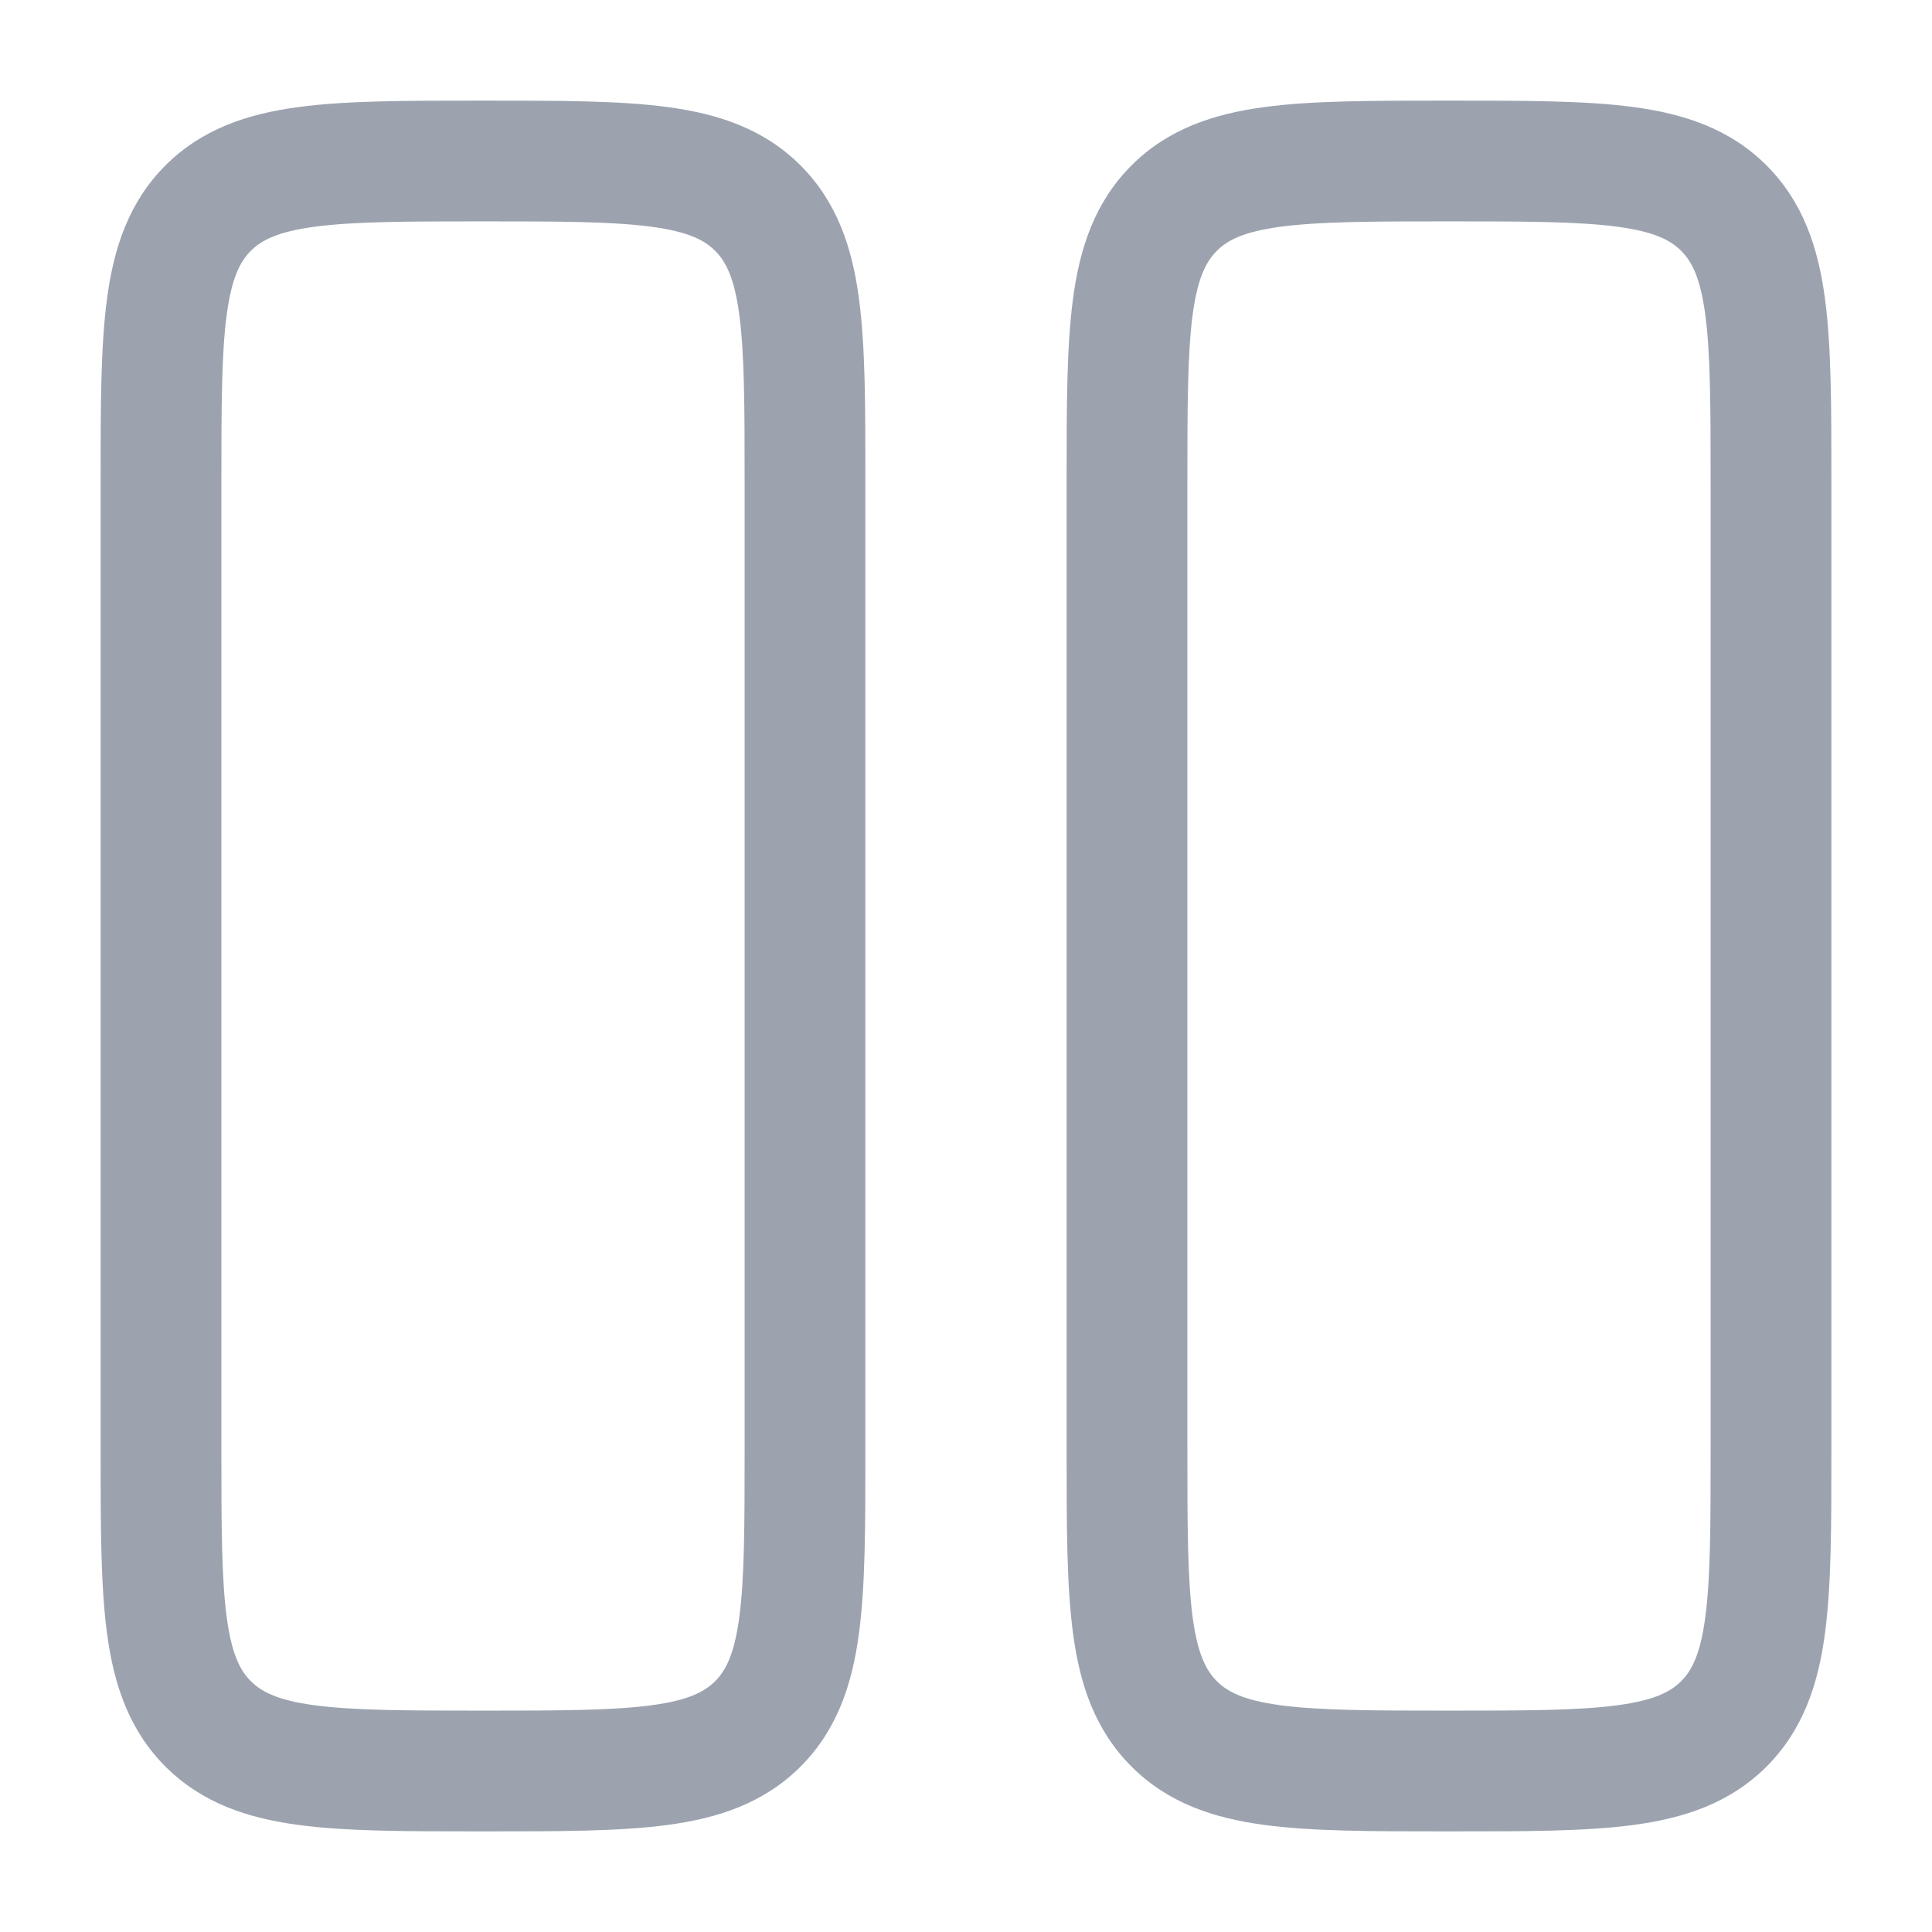
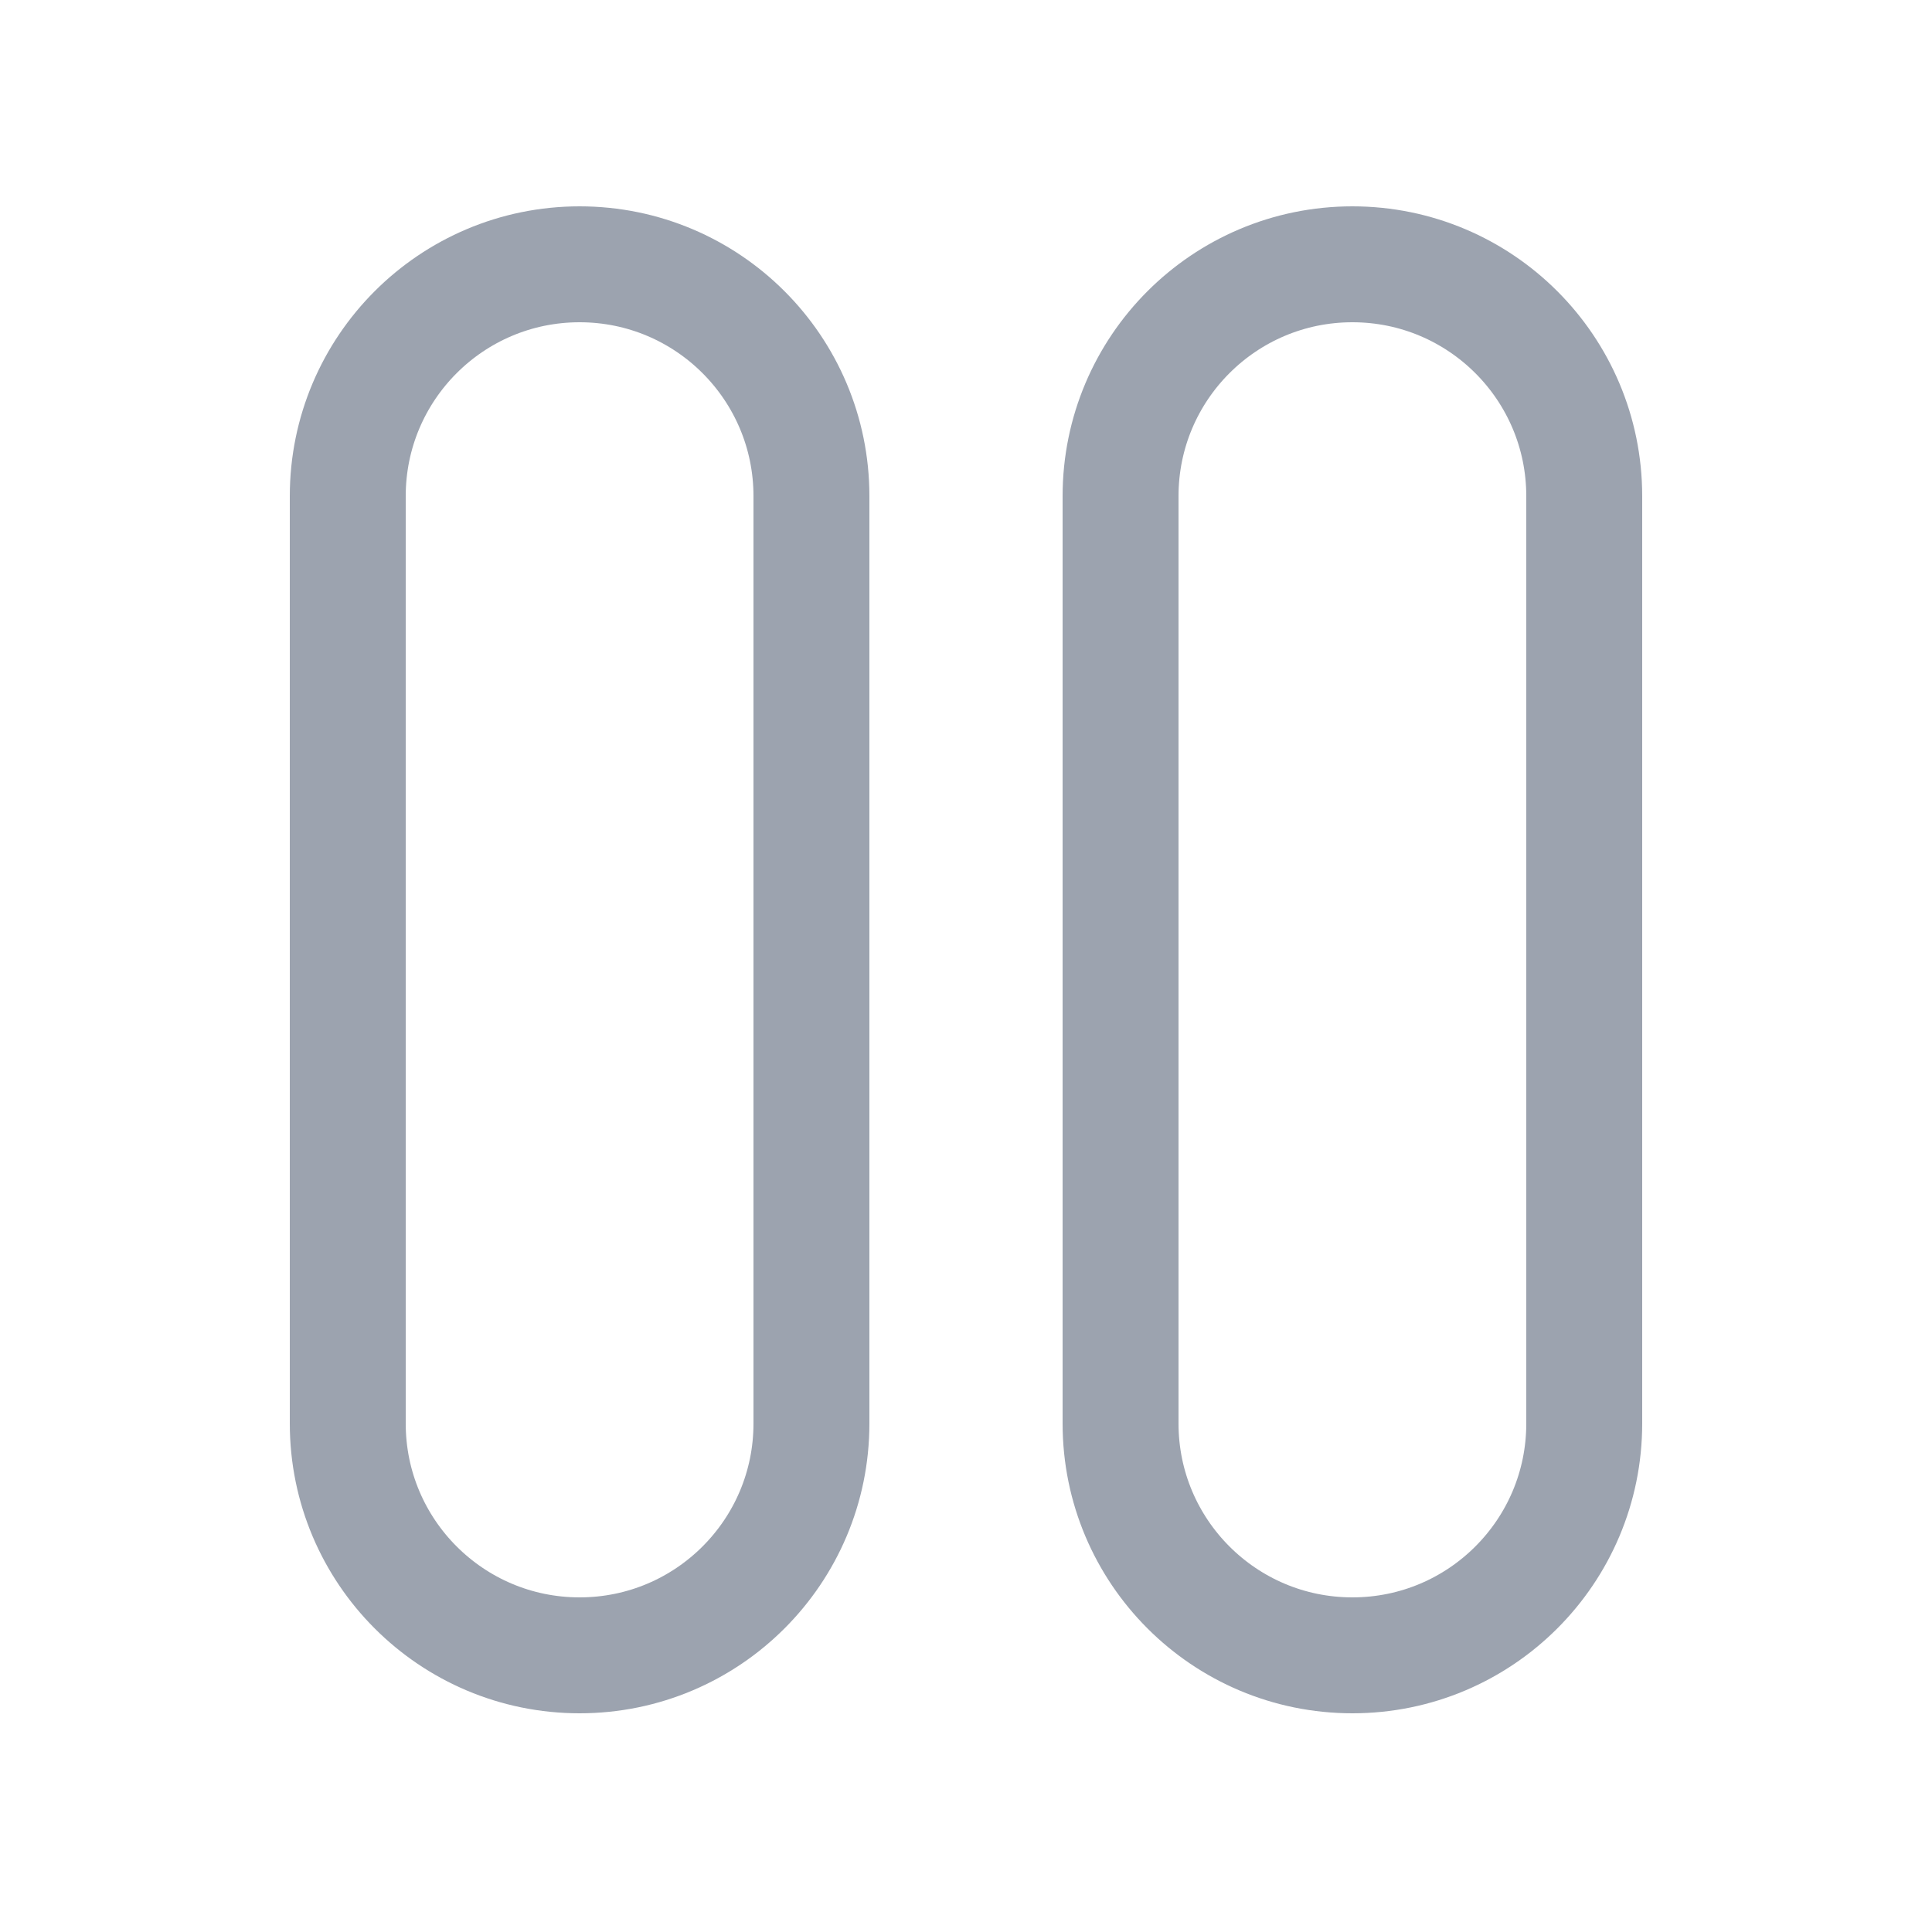
- <svg xmlns="http://www.w3.org/2000/svg" width="800px" height="800px" viewBox="0 0 24 24" fill="none">
+ <svg xmlns="http://www.w3.org/2000/svg" width="800px" height="800px" viewBox="-0.5 0 25 25" fill="none" stroke="">
  <g id="SVGRepo_bgCarrier" stroke-width="0" />
  <g id="SVGRepo_tracerCarrier" stroke-linecap="round" stroke-linejoin="round" />
  <g id="SVGRepo_iconCarrier">
-     <path fill-rule="evenodd" clip-rule="evenodd" d="M5.948 1.25H6.052C6.95 1.25 7.7 1.25 8.294 1.33C8.922 1.414 9.489 1.6 9.945 2.055C10.4 2.511 10.586 3.078 10.67 3.706C10.75 4.3 10.75 5.05 10.75 5.948V18.052C10.75 18.951 10.75 19.7 10.67 20.294C10.586 20.922 10.4 21.489 9.945 21.945C9.489 22.4 8.922 22.586 8.294 22.67C7.7 22.75 6.95 22.75 6.052 22.75H5.948C5.05 22.75 4.3 22.75 3.706 22.67C3.078 22.586 2.511 22.4 2.055 21.945C1.6 21.489 1.414 20.922 1.33 20.294C1.25 19.7 1.25 18.951 1.25 18.052V5.948C1.25 5.05 1.25 4.3 1.33 3.706C1.414 3.078 1.6 2.511 2.055 2.055C2.511 1.6 3.078 1.414 3.706 1.33C4.3 1.25 5.05 1.25 5.948 1.25ZM3.905 2.817C3.444 2.879 3.246 2.986 3.116 3.116C2.986 3.246 2.879 3.444 2.817 3.905C2.752 4.388 2.75 5.036 2.75 6V18C2.75 18.964 2.752 19.612 2.817 20.095C2.879 20.556 2.986 20.754 3.116 20.884C3.246 21.014 3.444 21.121 3.905 21.183C4.388 21.248 5.036 21.25 6 21.25C6.964 21.25 7.612 21.248 8.095 21.183C8.556 21.121 8.754 21.014 8.884 20.884C9.014 20.754 9.121 20.556 9.183 20.095C9.248 19.612 9.25 18.964 9.25 18V6C9.25 5.036 9.248 4.388 9.183 3.905C9.121 3.444 9.014 3.246 8.884 3.116C8.754 2.986 8.556 2.879 8.095 2.817C7.612 2.752 6.964 2.75 6 2.75C5.036 2.75 4.388 2.752 3.905 2.817ZM17.948 1.25H18.052C18.951 1.25 19.7 1.25 20.294 1.33C20.922 1.414 21.489 1.6 21.945 2.055C22.4 2.511 22.586 3.078 22.67 3.706C22.75 4.3 22.75 5.05 22.75 5.948V18.052C22.75 18.951 22.75 19.7 22.67 20.294C22.586 20.922 22.4 21.489 21.945 21.945C21.489 22.4 20.922 22.586 20.294 22.67C19.7 22.75 18.951 22.75 18.052 22.75H17.948C17.049 22.75 16.3 22.75 15.706 22.67C15.078 22.586 14.511 22.4 14.056 21.945C13.6 21.489 13.414 20.922 13.33 20.294C13.25 19.7 13.25 18.951 13.25 18.052V5.948C13.25 5.05 13.25 4.3 13.33 3.706C13.414 3.078 13.6 2.511 14.056 2.055C14.511 1.6 15.078 1.414 15.706 1.33C16.3 1.25 17.049 1.25 17.948 1.25ZM15.905 2.817C15.444 2.879 15.246 2.986 15.116 3.116C14.986 3.246 14.879 3.444 14.816 3.905C14.752 4.388 14.75 5.036 14.75 6V18C14.75 18.964 14.752 19.612 14.816 20.095C14.879 20.556 14.986 20.754 15.116 20.884C15.246 21.014 15.444 21.121 15.905 21.183C16.388 21.248 17.036 21.25 18 21.25C18.964 21.25 19.612 21.248 20.095 21.183C20.556 21.121 20.754 21.014 20.884 20.884C21.014 20.754 21.121 20.556 21.183 20.095C21.248 19.612 21.25 18.964 21.25 18V6C21.25 5.036 21.248 4.388 21.183 3.905C21.121 3.444 21.014 3.246 20.884 3.116C20.754 2.986 20.556 2.879 20.095 2.817C19.612 2.752 18.964 2.75 18 2.75C17.036 2.75 16.388 2.752 15.905 2.817Z" fill="#9CA3AF" />
+     <path d="M10 6.42C10 4.763 8.657 3.42 7 3.42C5.343 3.42 4 4.763 4 6.42V18.42C4 20.077 5.343 21.42 7 21.42C8.657 21.42 10 20.077 10 18.42V6.42Z" stroke="#9CA3AF" stroke-width="1.5" stroke-linecap="round" stroke-linejoin="round" />
+     <path d="M20 6.42C20 4.763 18.657 3.42 17 3.42C15.343 3.42 14 4.763 14 6.42V18.42C14 20.077 15.343 21.42 17 21.42C18.657 21.42 20 20.077 20 18.42V6.42Z" stroke="#9CA3AF" stroke-width="1.5" stroke-linecap="round" stroke-linejoin="round" />
  </g>
</svg>
